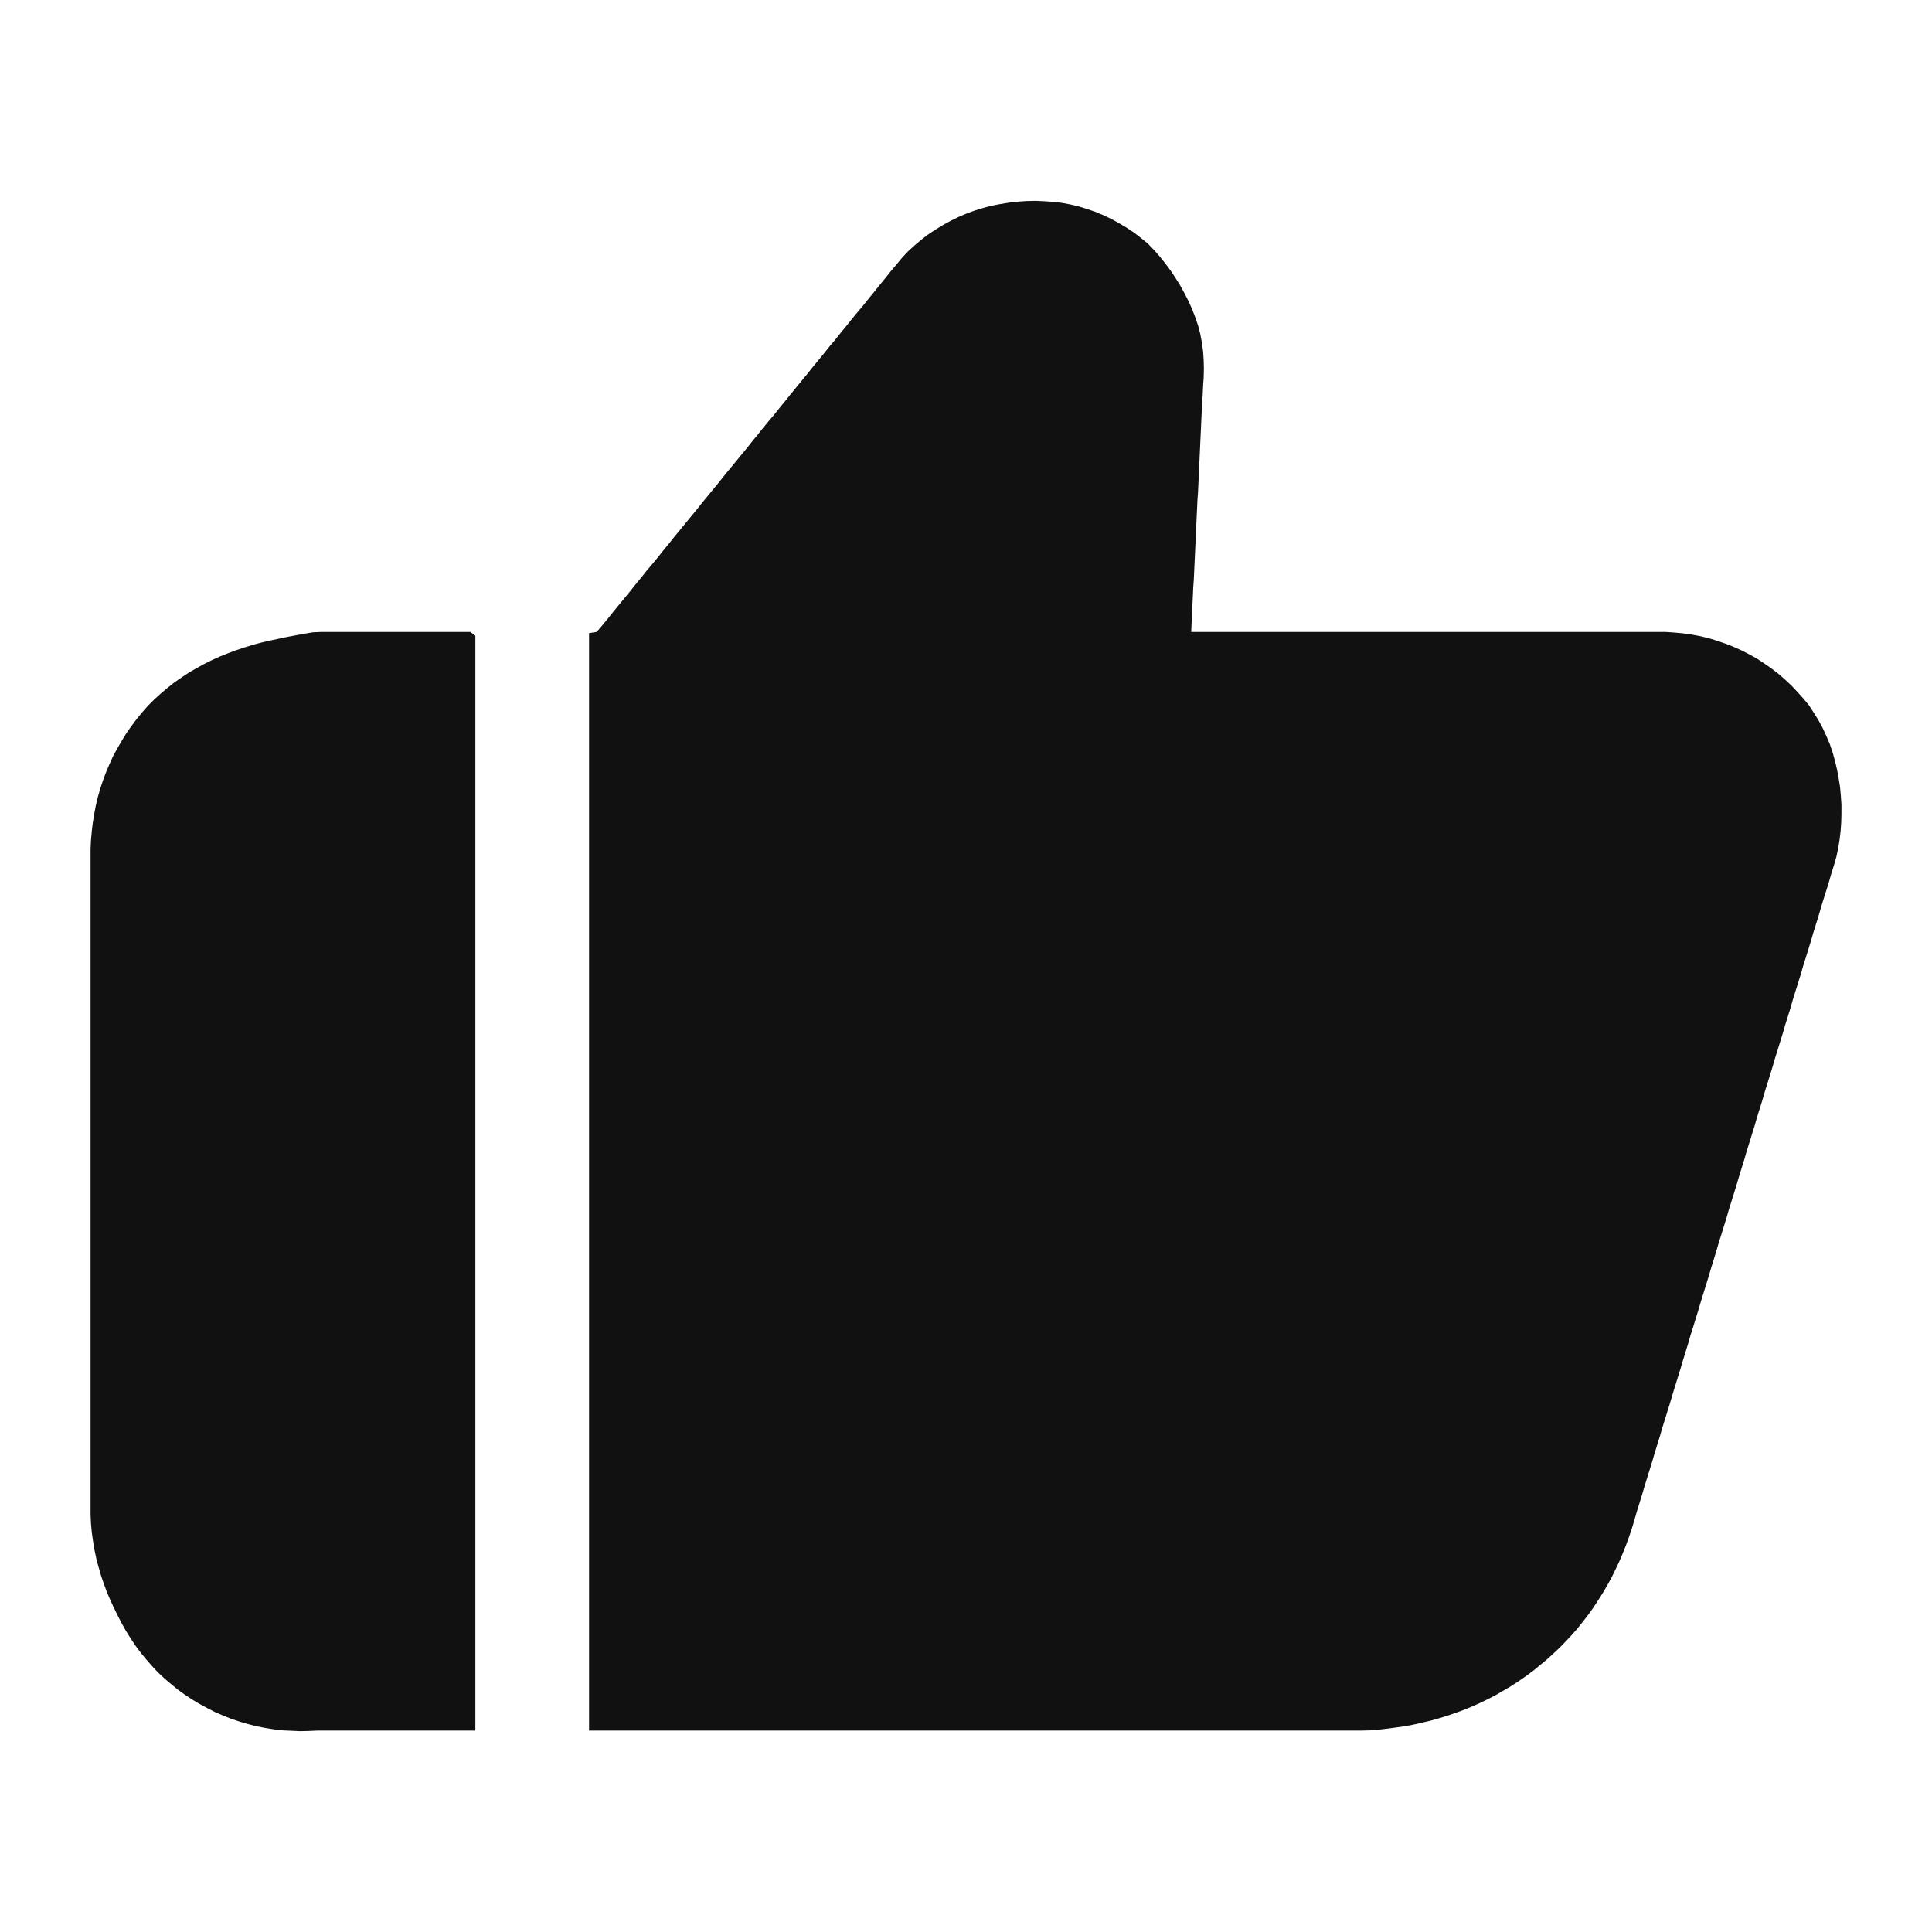
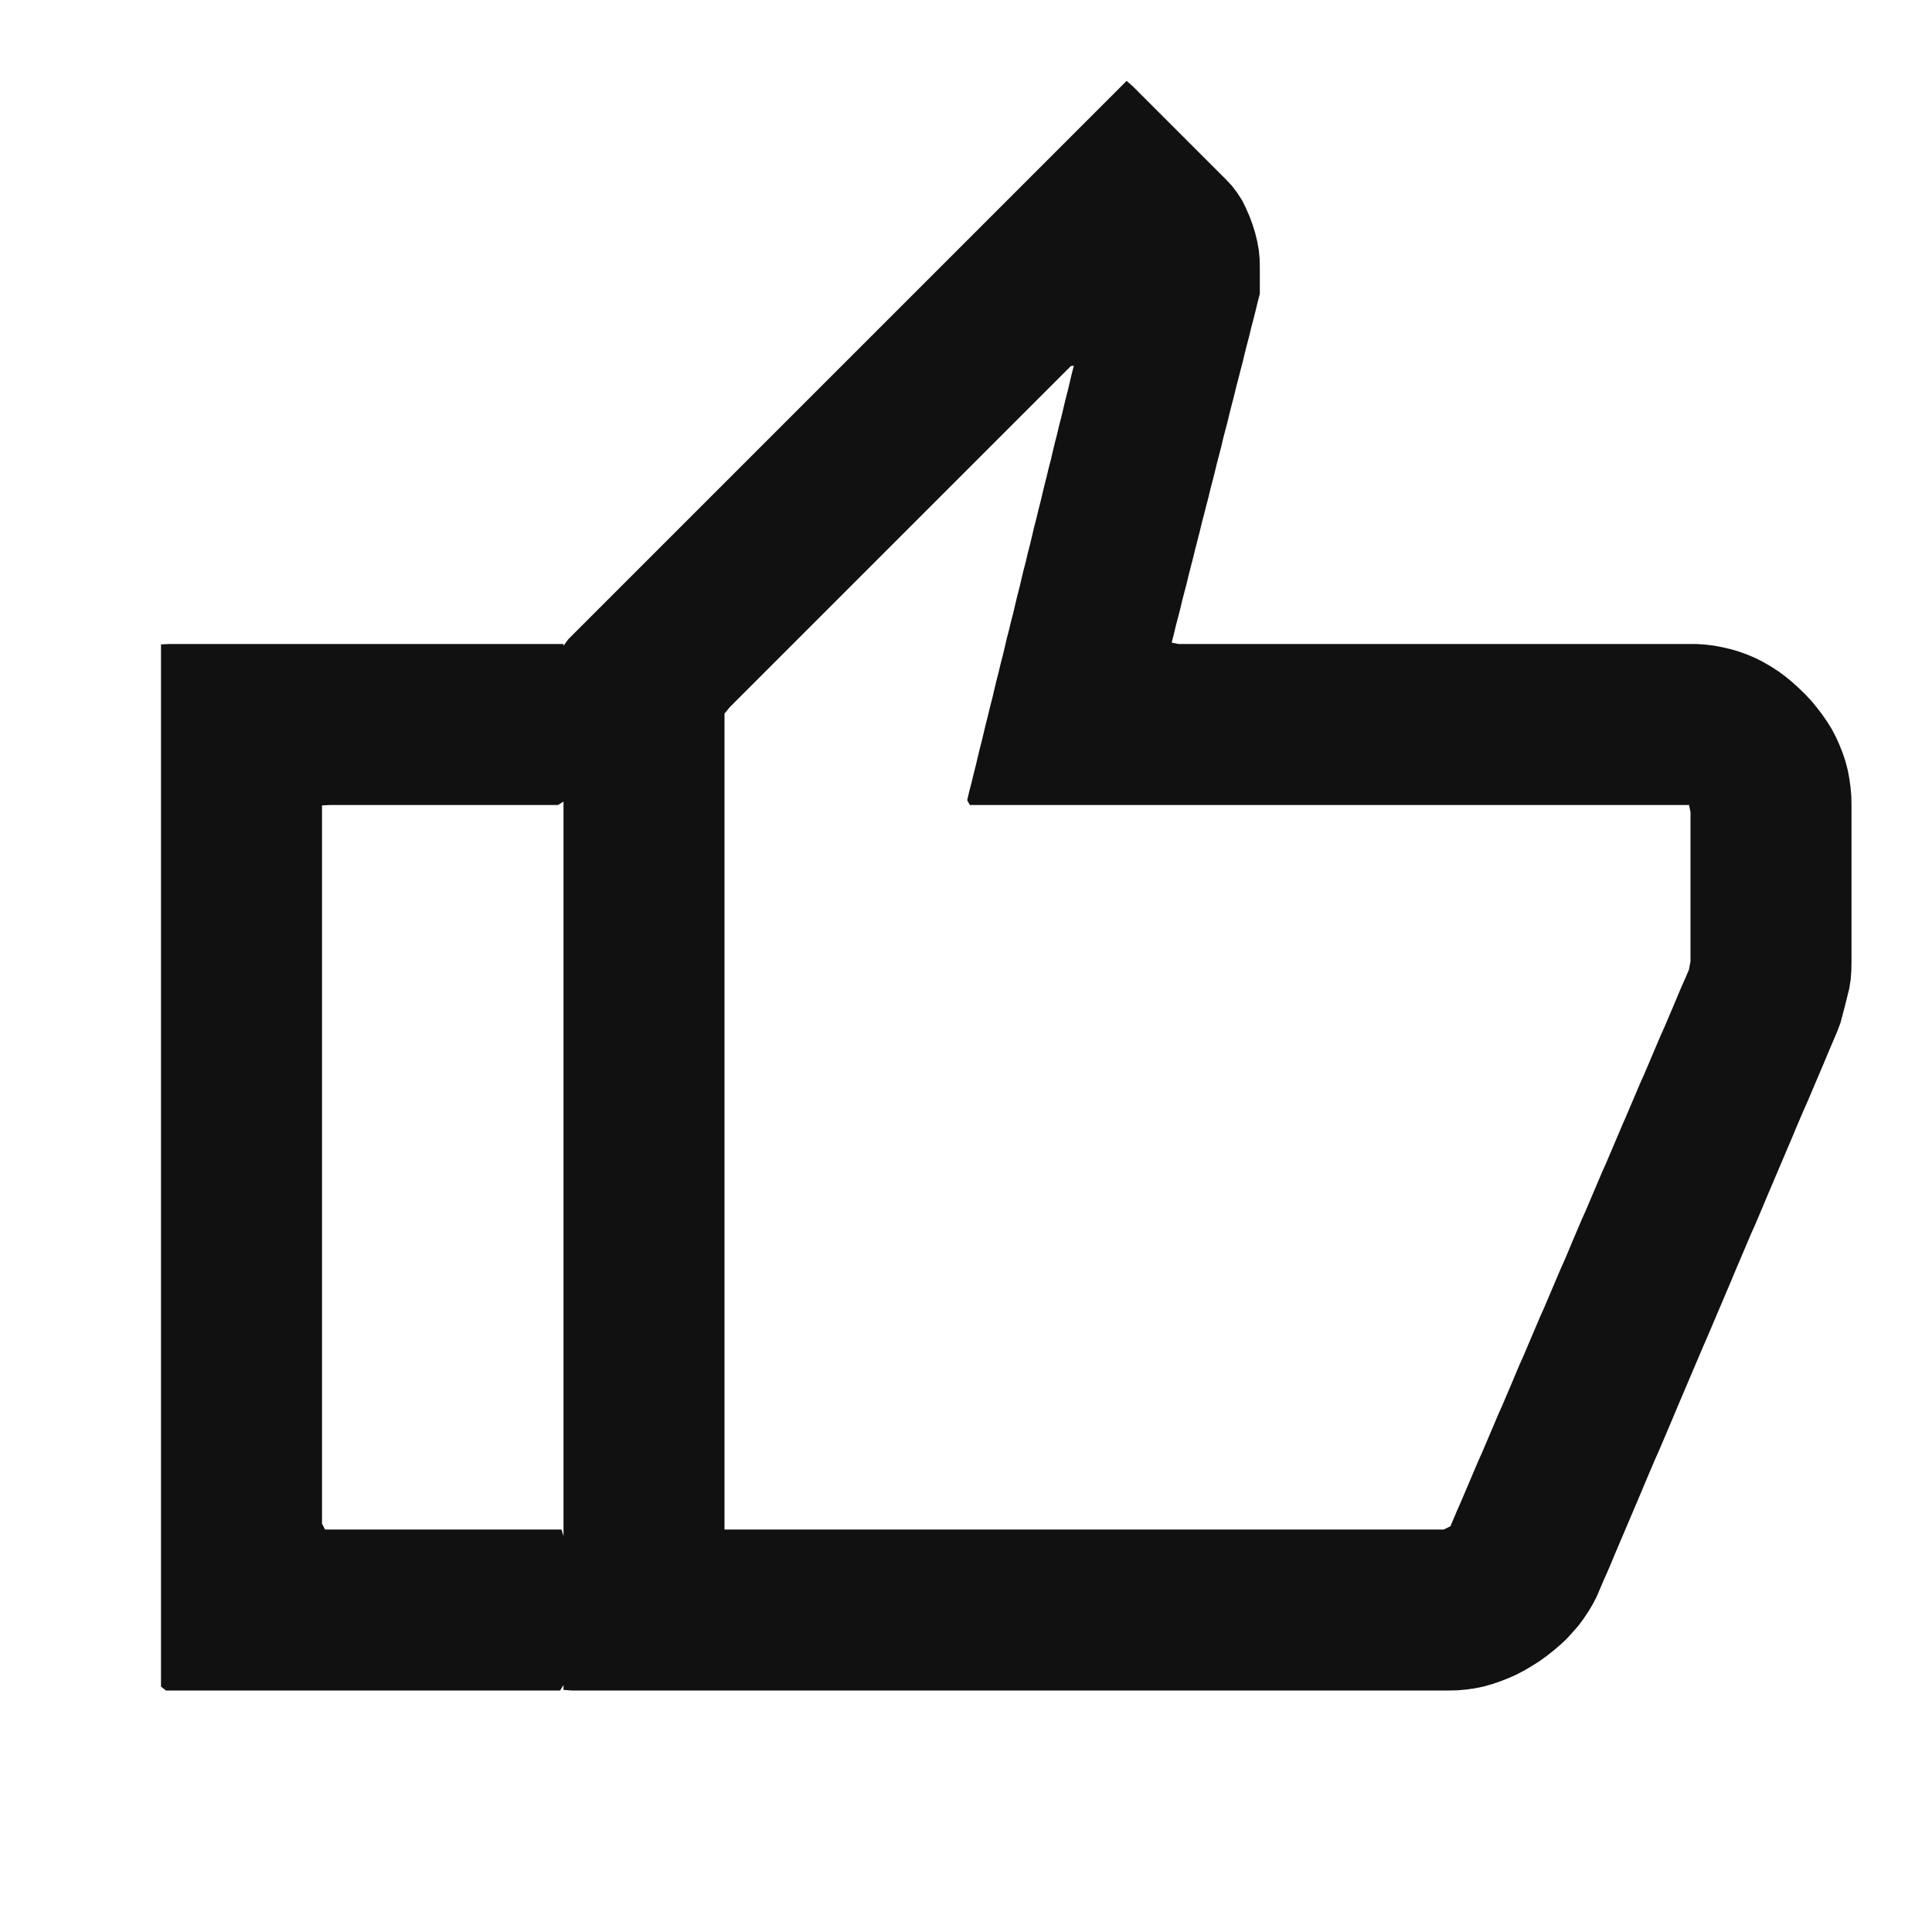
<svg xmlns="http://www.w3.org/2000/svg" width="22.0" height="22.0" viewBox="0 0 960.0 960.0">
-   <path d="M292.7 859.9L292.7 855.5L292.7 851.2L292.7 846.8L292.7 842.4L292.7 838.1L292.7 833.7L292.7 829.4L292.7 825.0L292.7 820.6L292.7 816.3L292.7 811.9L292.7 807.5L292.7 803.2L292.7 798.8L292.7 794.5L292.7 790.1L292.7 785.7L292.7 781.4L292.7 777.0L292.7 772.6L292.7 768.3L292.7 763.9L292.7 759.6L292.7 755.2L292.7 750.8L292.7 746.5L292.7 742.1L292.7 737.7L292.7 733.4L292.7 729.0L292.7 724.7L292.7 720.3L292.7 715.9L292.7 711.6L292.7 707.2L292.7 702.8L292.7 698.5L292.7 694.1L292.7 689.8L292.7 685.4L292.7 681.0L292.7 676.7L292.7 672.3L292.7 667.9L292.7 663.6L292.7 659.2L292.7 654.9L292.7 650.5L292.7 646.1L292.7 641.8L292.7 637.4L292.7 633.0L292.7 628.7L292.7 624.3L292.7 619.9L292.7 615.6L292.7 611.2L292.7 606.9L292.7 602.5L292.7 598.1L292.7 593.8L292.7 589.4L292.7 585.0L292.7 580.7L292.7 576.3L292.7 572.0L292.7 567.6L292.7 563.2L292.7 558.9L292.7 554.5L292.7 550.1L292.7 545.8L292.7 541.4L292.7 537.1L292.7 532.7L292.7 528.3L292.7 524.0L292.7 519.6L292.7 515.2L292.7 510.9L292.7 506.5L292.7 502.2L292.7 497.8L292.7 493.4L292.7 489.1L292.7 484.7L292.7 480.3L292.7 476.0L292.7 471.6L292.7 467.3L292.7 462.9L292.7 458.5L292.7 454.2L292.7 449.8L292.7 445.4L292.7 441.1L292.7 436.7L292.7 432.4L292.7 428.0L292.7 423.6L292.7 419.3L292.7 414.9L292.7 410.5L292.7 406.2L292.7 401.8L292.7 397.4L292.7 393.1L292.7 388.7L292.7 384.4L292.7 380.0L292.7 375.6L292.7 371.3L292.7 366.9L292.7 362.5L292.7 358.2L292.7 353.8L292.7 349.5L292.7 345.1L292.7 340.7L292.7 336.4L292.7 332.0L292.7 327.6L292.7 323.3L292.7 318.9L292.7 314.6L296.5 314.0L299.3 310.7L302.1 307.3L304.8 303.9L307.6 300.5L310.3 297.2L313.1 293.8L315.8 290.4L318.6 287.0L321.3 283.6L324.1 280.3L326.9 276.9L329.6 273.5L332.4 270.1L335.1 266.7L337.9 263.3L340.6 260.0L343.4 256.6L346.2 253.2L348.9 249.8L351.7 246.4L354.4 243.1L357.2 239.7L359.9 236.3L362.7 232.9L365.5 229.5L368.2 226.2L371.0 222.8L373.7 219.4L376.5 216.0L379.2 212.6L382.0 209.2L384.8 205.9L387.5 202.5L390.3 199.1L393.0 195.7L395.8 192.3L398.5 189.0L401.3 185.6L404.0 182.2L406.8 178.8L409.6 175.4L412.3 172.0L415.1 168.7L417.8 165.3L420.6 161.9L423.3 158.5L426.1 155.1L428.9 151.8L431.6 148.4L434.4 145.0L437.1 141.6L439.9 138.2L442.6 134.8L445.4 131.5L448.2 128.1L451.2 124.9L454.5 121.9L457.8 119.1L461.2 116.5L464.8 114.1L468.6 111.8L472.4 109.7L476.3 107.8L480.3 106.1L484.4 104.6L488.6 103.3L492.8 102.2L497.0 101.4L501.3 100.7L505.7 100.2L510.2 99.9L514.6 99.8L519.0 100.0L523.3 100.3L527.6 100.8L531.9 101.6L536.1 102.6L540.3 103.9L544.4 105.3L548.4 107.0L552.4 108.9L556.2 111.0L559.9 113.2L563.5 115.6L567.0 118.3L570.4 121.1L573.5 124.3L576.4 127.6L579.1 131.0L581.7 134.5L584.1 138.1L586.4 141.8L588.5 145.6L590.5 149.5L592.3 153.5L593.9 157.6L595.3 161.7L596.4 165.9L597.2 170.2L597.8 174.5L598.1 178.9L598.2 183.2L598.1 187.6L597.8 192.0L597.6 196.3L597.3 200.7L597.1 205.1L596.9 209.4L596.7 213.8L596.5 218.1L596.3 222.5L596.1 226.8L595.9 231.2L595.7 235.6L595.5 239.9L595.3 244.3L595.0 248.6L594.8 253.0L594.6 257.3L594.4 261.7L594.2 266.1L594.0 270.4L593.8 274.8L593.6 279.1L593.4 283.5L593.2 287.8L592.9 292.2L592.7 296.6L592.5 300.9L592.3 305.3L592.1 309.6L591.9 314.0L596.3 314.0L600.6 314.0L605.0 314.0L609.3 314.0L613.7 314.0L618.1 314.0L622.4 314.0L626.8 314.0L631.2 314.0L635.5 314.0L639.9 314.0L644.2 314.0L648.6 314.0L653.0 314.0L657.3 314.0L661.7 314.0L666.1 314.0L670.4 314.0L674.8 314.0L679.1 314.0L683.5 314.0L687.9 314.0L692.2 314.0L696.6 314.0L701.0 314.0L705.3 314.0L709.7 314.0L714.1 314.0L718.4 314.0L722.8 314.0L727.1 314.0L731.5 314.0L735.9 314.0L740.2 314.0L744.6 314.0L749.0 314.0L753.3 314.0L757.7 314.0L762.0 314.0L766.4 314.0L770.8 314.0L775.1 314.0L779.5 314.0L783.9 314.0L788.2 314.0L792.6 314.0L796.9 314.0L801.3 314.0L805.7 314.0L810.0 314.0L814.4 314.0L818.8 314.0L823.1 314.0L827.5 314.0L831.9 314.3L836.2 314.7L840.5 315.3L844.8 316.1L849.0 317.1L853.2 318.4L857.3 319.8L861.4 321.4L865.4 323.2L869.3 325.2L873.1 327.3L876.7 329.7L880.3 332.2L883.8 334.9L887.0 337.7L890.2 340.7L893.2 343.9L896.1 347.1L898.9 350.5L901.3 354.2L903.6 357.9L905.7 361.8L907.5 365.7L909.2 369.7L910.6 373.8L911.8 378.1L912.8 382.3L913.6 386.6L914.3 391.0L914.7 395.4L915.0 399.8L915.0 404.1L914.9 408.4L914.6 412.8L914.1 417.1L913.4 421.4L912.5 425.7L911.3 429.9L910.0 434.0L908.8 438.2L907.5 442.4L906.2 446.5L904.9 450.7L903.7 454.9L902.4 459.1L901.1 463.2L899.9 467.4L898.6 471.6L897.3 475.8L896.0 479.9L894.8 484.1L893.5 488.3L892.2 492.4L890.9 496.6L889.7 500.8L888.4 505.0L887.1 509.1L885.9 513.3L884.6 517.5L883.3 521.7L882.0 525.8L880.8 530.0L879.5 534.2L878.2 538.4L876.9 542.5L875.7 546.7L874.4 550.9L873.1 555.0L871.9 559.2L870.6 563.4L869.3 567.6L868.0 571.7L866.8 575.9L865.5 580.1L864.2 584.3L863.0 588.4L861.7 592.6L860.4 596.8L859.1 600.9L857.9 605.1L856.6 609.3L855.3 613.5L854.0 617.6L852.8 621.8L851.5 626.0L850.2 630.2L849.0 634.3L847.7 638.5L846.4 642.7L845.1 646.9L843.9 651.0L842.6 655.2L841.3 659.4L840.0 663.5L838.8 667.7L837.5 671.9L836.2 676.1L835.0 680.2L833.7 684.4L832.4 688.6L831.1 692.8L829.9 696.9L828.6 701.1L827.3 705.3L826.0 709.4L824.8 713.6L823.5 717.8L822.2 722.0L821.0 726.1L819.7 730.3L818.4 734.5L817.1 738.7L815.9 742.8L814.6 747.0L813.3 751.2L812.1 755.4L810.8 759.7L809.4 763.8L807.9 767.9L806.3 771.9L804.6 775.9L802.7 779.9L800.8 783.8L798.7 787.6L796.5 791.4L794.2 795.0L791.8 798.7L789.3 802.2L786.6 805.7L783.9 809.1L781.0 812.4L778.0 815.6L775.0 818.7L771.8 821.7L768.6 824.6L765.2 827.4L761.8 830.2L758.3 832.8L754.7 835.3L751.0 837.7L747.3 839.9L743.5 842.1L739.7 844.1L735.8 846.0L731.8 847.8L727.7 849.5L723.6 851.0L719.6 852.4L715.4 853.7L711.2 854.9L706.9 855.9L702.6 856.9L698.4 857.7L694.2 858.3L689.8 858.9L685.5 859.4L681.0 859.8L676.6 859.9L672.3 859.9L667.9 859.9L663.5 859.9L659.2 859.9L654.8 859.9L650.4 859.9L646.1 859.9L641.7 859.9L637.4 859.9L633.0 859.9L628.6 859.9L624.3 859.9L619.9 859.9L615.5 859.9L611.2 859.9L606.8 859.9L602.5 859.9L598.1 859.9L593.7 859.9L589.4 859.9L585.0 859.9L580.6 859.9L576.3 859.9L571.9 859.9L567.6 859.9L563.2 859.9L558.8 859.9L554.5 859.9L550.1 859.9L545.7 859.9L541.4 859.9L537.0 859.9L532.7 859.9L528.3 859.9L523.9 859.9L519.6 859.9L515.2 859.9L510.8 859.9L506.5 859.9L502.1 859.9L497.7 859.9L493.4 859.9L489.0 859.9L484.7 859.9L480.3 859.9L475.9 859.9L471.6 859.9L467.2 859.9L462.8 859.9L458.5 859.9L454.1 859.9L449.8 859.9L445.4 859.9L441.0 859.9L436.7 859.9L432.3 859.9L427.9 859.9L423.6 859.9L419.2 859.9L414.9 859.9L410.5 859.9L406.1 859.9L401.8 859.9L397.4 859.9L393.0 859.9L388.7 859.9L384.3 859.9L380.0 859.9L375.6 859.9L371.2 859.9L366.9 859.9L362.5 859.9L358.1 859.9L353.8 859.9L349.4 859.9L345.1 859.9L340.7 859.9L336.3 859.9L332.0 859.9L327.6 859.9L323.2 859.9L318.9 859.9L314.5 859.9L310.2 859.9L305.8 859.9L301.4 859.9L297.1 859.9L292.7 859.9ZM236.2 859.9L231.8 859.9L227.5 859.9L223.1 859.9L218.8 859.9L214.4 859.9L210.1 859.9L205.7 859.9L201.4 859.9L197.0 859.9L192.7 859.9L188.3 859.9L184.0 859.9L179.6 859.9L175.3 859.9L170.9 859.9L166.6 859.9L162.2 859.9L157.9 859.9L153.5 860.1L149.1 860.2L144.8 860.0L140.4 859.8L136.1 859.3L131.8 858.6L127.6 857.8L123.3 856.7L119.2 855.5L115.0 854.1L111.0 852.5L107.0 850.8L103.1 848.8L99.2 846.7L95.5 844.5L91.9 842.1L88.4 839.6L85.0 836.8L81.7 834.0L78.5 831.0L75.5 827.8L72.7 824.6L69.9 821.2L67.3 817.7L64.9 814.1L62.6 810.4L60.4 806.5L58.4 802.6L56.5 798.7L54.7 794.8L53.0 790.8L51.5 786.7L50.1 782.6L48.9 778.4L47.8 774.2L46.9 769.9L46.2 765.6L45.6 761.3L45.2 757.0L45.0 752.6L45.0 748.3L45.0 743.9L45.0 739.6L45.0 735.2L45.0 730.9L45.0 726.5L45.0 722.2L45.0 717.8L45.0 713.5L45.0 709.1L45.0 704.8L45.0 700.4L45.0 696.1L45.0 691.7L45.0 687.4L45.0 683.0L45.0 678.7L45.0 674.3L45.0 669.9L45.0 665.6L45.0 661.2L45.0 656.9L45.0 652.5L45.0 648.2L45.0 643.8L45.0 639.5L45.0 635.1L45.0 630.8L45.0 626.4L45.0 622.1L45.0 617.7L45.0 613.4L45.0 609.0L45.0 604.7L45.0 600.3L45.0 596.0L45.0 591.6L45.0 587.3L45.0 582.9L45.0 578.6L45.0 574.2L45.0 569.9L45.0 565.5L45.0 561.1L45.0 556.8L45.0 552.4L45.0 548.1L45.0 543.7L45.0 539.4L45.0 535.0L45.0 530.7L45.0 526.3L45.0 522.0L45.0 517.6L45.0 513.3L45.0 508.9L45.0 504.6L45.0 500.2L45.0 495.9L45.0 491.5L45.0 487.2L45.0 482.8L45.0 478.5L45.0 474.1L45.0 469.8L45.0 465.4L45.0 461.1L45.0 456.7L45.0 452.3L45.0 448.0L45.0 443.6L45.0 439.3L45.0 434.9L45.0 430.6L45.0 426.2L45.0 421.8L45.2 417.5L45.6 413.1L46.1 408.9L46.8 404.5L47.6 400.3L48.6 396.1L49.8 391.9L51.2 387.7L52.7 383.7L54.4 379.7L56.2 375.7L58.3 371.9L60.5 368.1L62.8 364.3L65.3 360.8L67.9 357.3L70.6 354.0L73.5 350.7L76.6 347.6L79.8 344.7L83.1 341.9L86.5 339.2L90.1 336.7L93.7 334.3L97.5 332.1L101.3 330.0L105.3 328.0L109.3 326.2L113.3 324.6L117.3 323.1L121.5 321.7L125.7 320.4L129.8 319.3L134.1 318.3L138.4 317.4L142.6 316.5L146.9 315.7L151.2 314.9L155.4 314.2L159.8 314.0L164.1 314.0L168.5 314.0L172.8 314.0L177.2 314.0L181.5 314.0L185.9 314.0L190.2 314.0L194.6 314.0L198.9 314.0L203.3 314.0L207.6 314.0L212.0 314.0L216.3 314.0L220.7 314.0L225.0 314.0L229.4 314.0L233.7 314.0L236.2 315.9L236.2 320.3L236.2 324.6L236.2 329.0L236.2 333.3L236.2 337.7L236.2 342.0L236.2 346.4L236.2 350.7L236.2 355.1L236.2 359.4L236.2 363.8L236.2 368.1L236.2 372.5L236.2 376.8L236.2 381.2L236.2 385.5L236.2 389.9L236.2 394.2L236.2 398.6L236.2 402.9L236.2 407.3L236.2 411.6L236.2 416.0L236.2 420.3L236.2 424.7L236.2 429.1L236.2 433.4L236.2 437.8L236.2 442.1L236.2 446.5L236.2 450.8L236.2 455.2L236.2 459.5L236.2 463.9L236.2 468.2L236.2 472.6L236.2 476.9L236.2 481.3L236.2 485.6L236.2 490.0L236.2 494.3L236.2 498.7L236.2 503.0L236.2 507.4L236.2 511.7L236.2 516.1L236.2 520.4L236.2 524.8L236.2 529.1L236.2 533.5L236.2 537.9L236.2 542.2L236.2 546.6L236.2 550.9L236.2 555.3L236.2 559.6L236.2 564.0L236.2 568.3L236.2 572.7L236.2 577.0L236.2 581.4L236.2 585.7L236.2 590.1L236.2 594.4L236.2 598.8L236.2 603.1L236.2 607.5L236.2 611.8L236.2 616.2L236.2 620.5L236.2 624.9L236.2 629.2L236.2 633.6L236.2 637.9L236.2 642.3L236.2 646.7L236.2 651.0L236.2 655.4L236.2 659.7L236.2 664.1L236.2 668.4L236.2 672.8L236.2 677.1L236.2 681.5L236.2 685.8L236.2 690.2L236.2 694.5L236.2 698.9L236.2 703.2L236.2 707.6L236.2 711.9L236.2 716.3L236.2 720.6L236.2 725.0L236.2 729.3L236.2 733.7L236.2 738.0L236.2 742.4L236.2 746.7L236.2 751.1L236.2 755.5L236.2 759.8L236.2 764.2L236.2 768.5L236.2 772.9L236.2 777.2L236.2 781.6L236.2 785.9L236.2 790.3L236.2 794.6L236.2 799.0L236.2 803.3L236.2 807.7L236.2 812.0L236.2 816.4L236.2 820.7L236.2 825.1L236.2 829.4L236.2 833.8L236.2 838.1L236.2 842.5L236.2 846.8L236.2 851.2L236.2 855.5L236.2 859.9Z" fill="#111111" />
+   <path d="M720.0 840.0L715.6 840.0L711.3 840.0L706.9 840.0L702.6 840.0L698.2 840.0L693.8 840.0L689.5 840.0L685.1 840.0L680.8 840.0L676.4 840.0L672.0 840.0L667.7 840.0L663.3 840.0L659.0 840.0L654.6 840.0L650.3 840.0L645.9 840.0L641.5 840.0L637.2 840.0L632.8 840.0L628.5 840.0L624.1 840.0L619.7 840.0L615.4 840.0L611.0 840.0L606.7 840.0L602.3 840.0L597.9 840.0L593.6 840.0L589.2 840.0L584.9 840.0L580.5 840.0L576.1 840.0L571.8 840.0L567.4 840.0L563.1 840.0L558.7 840.0L554.3 840.0L550.0 840.0L545.6 840.0L541.3 840.0L536.9 840.0L532.5 840.0L528.2 840.0L523.8 840.0L519.5 840.0L515.1 840.0L510.8 840.0L506.4 840.0L502.0 840.0L497.7 840.0L493.3 840.0L489.0 840.0L484.6 840.0L480.2 840.0L475.9 840.0L471.5 840.0L467.2 840.0L462.8 840.0L458.4 840.0L454.1 840.0L449.7 840.0L445.4 840.0L441.0 840.0L436.6 840.0L432.3 840.0L427.9 840.0L423.6 840.0L419.2 840.0L414.8 840.0L410.5 840.0L406.1 840.0L401.8 840.0L397.4 840.0L393.0 840.0L388.7 840.0L384.3 840.0L380.0 840.0L375.6 840.0L371.3 840.0L366.9 840.0L362.5 840.0L358.2 840.0L353.8 840.0L349.5 840.0L345.1 840.0L340.7 840.0L336.4 840.0L332.0 840.0L327.7 840.0L323.3 840.0L318.9 840.0L314.6 840.0L310.2 840.0L305.9 840.0L301.5 840.0L297.1 840.0L292.8 840.0L288.4 840.0L284.1 840.0L280.0 839.7L280.0 835.3L280.0 831.0L280.0 826.6L280.0 822.3L280.0 817.9L280.0 813.5L280.0 809.2L280.0 804.8L280.0 800.5L280.0 796.1L280.0 791.8L280.0 787.4L280.0 783.0L280.0 778.7L280.0 774.3L280.0 770.0L280.0 765.6L280.0 761.2L280.0 756.9L280.0 752.5L280.0 748.2L280.0 743.8L280.0 739.4L280.0 735.1L280.0 730.7L280.0 726.4L280.0 722.0L280.0 717.6L280.0 713.3L280.0 708.9L280.0 704.6L280.0 700.2L280.0 695.8L280.0 691.5L280.0 687.1L280.0 682.8L280.0 678.4L280.0 674.0L280.0 669.7L280.0 665.3L280.0 661.0L280.0 656.6L280.0 652.3L280.0 647.9L280.0 643.5L280.0 639.2L280.0 634.8L280.0 630.5L280.0 626.1L280.0 621.7L280.0 617.4L280.0 613.0L280.0 608.7L280.0 604.3L280.0 599.9L280.0 595.6L280.0 591.2L280.0 586.9L280.0 582.5L280.0 578.1L280.0 573.8L280.0 569.4L280.0 565.1L280.0 560.7L280.0 556.3L280.0 552.0L280.0 547.6L280.0 543.3L280.0 538.9L280.0 534.5L280.0 530.2L280.0 525.8L280.0 521.5L280.0 517.1L280.0 512.8L280.0 508.4L280.0 504.0L280.0 499.7L280.0 495.3L280.0 491.0L280.0 486.6L280.0 482.2L280.0 477.9L280.0 473.5L280.0 469.2L280.0 464.8L280.0 460.4L280.0 456.1L280.0 451.7L280.0 447.4L280.0 443.0L280.0 438.6L280.0 434.3L280.0 429.9L280.0 425.6L280.0 421.2L280.0 416.8L280.0 412.5L280.0 408.1L280.0 403.8L280.0 399.4L280.0 395.0L280.0 390.7L280.0 386.3L280.0 382.0L280.0 377.6L280.0 373.3L280.0 368.9L280.0 364.5L280.0 360.2L280.0 355.8L280.0 351.5L280.0 347.1L280.0 342.7L280.0 338.4L280.0 334.0L280.0 329.7L280.0 325.3L280.0 320.9L282.4 317.6L285.5 314.5L288.6 311.4L291.7 308.3L294.7 305.3L297.8 302.2L300.9 299.1L304.0 296.0L307.1 292.9L310.2 289.8L313.2 286.8L316.3 283.7L319.4 280.6L322.5 277.5L325.6 274.4L328.7 271.3L331.7 268.3L334.8 265.2L337.9 262.1L341.0 259.0L344.1 255.9L347.2 252.8L350.2 249.8L353.3 246.7L356.4 243.6L359.5 240.5L362.6 237.4L365.6 234.4L368.7 231.3L371.8 228.2L374.9 225.1L378.0 222.0L381.1 218.9L384.1 215.9L387.2 212.8L390.3 209.7L393.4 206.6L396.5 203.5L399.6 200.4L402.6 197.4L405.7 194.3L408.8 191.2L411.9 188.1L415.0 185.0L418.1 181.9L421.1 178.9L424.2 175.8L427.3 172.7L430.4 169.6L433.5 166.5L436.5 163.5L439.6 160.4L442.7 157.3L445.8 154.2L448.9 151.1L452.0 148.0L455.0 145.0L458.1 141.9L461.2 138.8L464.3 135.7L467.4 132.6L470.5 129.5L473.5 126.5L476.6 123.4L479.7 120.3L482.8 117.2L485.9 114.1L488.9 111.1L492.0 108.0L495.1 104.9L498.2 101.8L501.3 98.7L504.4 95.6L507.4 92.6L510.5 89.5L513.6 86.4L516.7 83.3L519.8 80.2L522.9 77.1L525.9 74.1L529.0 71.0L532.1 67.9L535.2 64.8L538.3 61.7L541.4 58.6L544.4 55.6L547.5 52.5L550.6 49.4L553.7 46.3L556.8 43.2L559.8 40.2L562.9 42.9L566.0 46.0L569.1 49.1L572.2 52.2L575.3 55.3L578.3 58.3L581.4 61.4L584.5 64.5L587.6 67.6L590.7 70.7L593.8 73.8L596.8 76.8L599.9 79.9L603.0 83.0L606.1 86.1L609.2 89.2L612.1 92.3L614.7 95.7L617.1 99.4L619.0 103.2L620.8 107.3L622.4 111.6L623.7 115.8L624.7 119.9L625.5 124.3L625.9 128.6L626.0 132.9L626.0 137.3L626.0 141.6L626.0 146.0L624.9 150.2L623.9 154.4L622.8 158.7L621.7 162.9L620.7 167.1L619.6 171.3L618.5 175.6L617.5 179.8L616.4 184.0L615.3 188.3L614.2 192.5L613.2 196.7L612.1 200.9L611.0 205.2L610.0 209.4L608.9 213.6L607.8 217.8L606.8 222.1L605.7 226.3L604.6 230.5L603.6 234.7L602.5 239.0L601.4 243.2L600.4 247.4L599.3 251.6L598.2 255.9L597.1 260.1L596.1 264.3L595.0 268.6L593.9 272.8L592.9 277.0L591.8 281.2L590.7 285.5L589.7 289.7L588.6 293.9L587.5 298.1L586.5 302.4L585.4 306.6L584.3 310.8L583.3 315.0L582.2 319.3L585.6 320.0L590.0 320.0L594.3 320.0L598.7 320.0L603.0 320.0L607.4 320.0L611.8 320.0L616.1 320.0L620.5 320.0L624.8 320.0L629.2 320.0L633.6 320.0L637.9 320.0L642.3 320.0L646.6 320.0L651.0 320.0L655.4 320.0L659.7 320.0L664.1 320.0L668.4 320.0L672.8 320.0L677.2 320.0L681.5 320.0L685.9 320.0L690.2 320.0L694.6 320.0L698.9 320.0L703.3 320.0L707.7 320.0L712.0 320.0L716.4 320.0L720.7 320.0L725.1 320.0L729.5 320.0L733.8 320.0L738.2 320.0L742.5 320.0L746.9 320.0L751.3 320.0L755.6 320.0L760.0 320.0L764.3 320.0L768.7 320.0L773.1 320.0L777.4 320.0L781.8 320.0L786.1 320.0L790.5 320.0L794.9 320.0L799.2 320.0L803.6 320.0L807.9 320.0L812.3 320.0L816.7 320.0L821.0 320.0L825.4 320.0L829.7 320.0L834.1 320.0L838.4 320.0L842.9 320.0L847.3 320.3L851.6 320.8L855.8 321.6L860.1 322.6L864.2 323.8L868.3 325.3L872.3 327.0L876.2 329.0L880.0 331.2L883.7 333.6L887.1 336.1L890.5 338.9L893.7 341.8L897.0 345.0L900.0 348.2L902.8 351.6L905.4 355.0L907.9 358.6L910.2 362.3L912.2 366.1L914.0 370.1L915.6 374.1L917.0 378.3L918.1 382.5L918.9 386.7L919.5 391.0L919.9 395.4L920.0 399.8L920.0 404.2L920.0 408.5L920.0 412.9L920.0 417.3L920.0 421.6L920.0 426.0L920.0 430.3L920.0 434.7L920.0 439.1L920.0 443.4L920.0 447.8L920.0 452.1L920.0 456.5L920.0 460.9L920.0 465.2L920.0 469.6L920.0 473.9L920.0 478.3L919.9 482.5L919.6 486.7L918.9 491.1L917.8 495.6L916.7 500.0L915.6 504.2L914.5 508.3L913.0 512.3L911.3 516.3L909.6 520.3L907.9 524.3L906.2 528.4L904.5 532.4L902.8 536.4L901.1 540.4L899.4 544.4L897.7 548.4L895.9 552.4L894.2 556.4L892.5 560.4L890.8 564.5L889.1 568.5L887.4 572.5L885.7 576.5L884.0 580.5L882.3 584.5L880.6 588.5L878.9 592.5L877.2 596.5L875.5 600.6L873.8 604.6L872.1 608.6L870.3 612.6L868.6 616.6L866.9 620.6L865.2 624.6L863.5 628.6L861.8 632.6L860.1 636.7L858.4 640.7L856.7 644.7L855.0 648.7L853.3 652.7L851.6 656.7L849.9 660.7L848.2 664.7L846.4 668.8L844.7 672.8L843.0 676.8L841.3 680.8L839.6 684.8L837.9 688.8L836.2 692.8L834.5 696.8L832.8 700.8L831.1 704.9L829.4 708.9L827.7 712.9L826.0 716.9L824.3 720.9L822.5 724.9L820.8 728.9L819.1 732.9L817.4 736.9L815.7 741.0L814.0 745.0L812.3 749.0L810.6 753.0L808.9 757.0L807.2 761.0L805.5 765.0L803.8 769.0L802.1 773.0L800.4 777.1L798.7 781.1L796.9 785.1L795.2 789.1L793.5 793.1L791.5 797.0L789.3 800.7L786.9 804.3L784.3 807.8L781.4 811.1L778.5 814.3L775.3 817.3L772.0 820.1L768.6 822.8L765.0 825.4L761.2 827.8L757.5 830.0L753.7 832.0L749.7 833.8L745.6 835.4L741.5 836.8L737.3 838.0L733.0 838.9L728.7 839.5L724.4 839.9L720.0 840.0ZM360.0 760.0L364.4 760.0L368.7 760.0L373.1 760.0L377.4 760.0L381.8 760.0L386.2 760.0L390.5 760.0L394.9 760.0L399.2 760.0L403.6 760.0L407.9 760.0L412.3 760.0L416.7 760.0L421.0 760.0L425.4 760.0L429.7 760.0L434.1 760.0L438.5 760.0L442.8 760.0L447.2 760.0L451.5 760.0L455.9 760.0L460.3 760.0L464.6 760.0L469.0 760.0L473.3 760.0L477.7 760.0L482.0 760.0L486.4 760.0L490.8 760.0L495.1 760.0L499.5 760.0L503.8 760.0L508.2 760.0L512.6 760.0L516.9 760.0L521.3 760.0L525.6 760.0L530.0 760.0L534.4 760.0L538.7 760.0L543.1 760.0L547.4 760.0L551.8 760.0L556.1 760.0L560.5 760.0L564.9 760.0L569.2 760.0L573.6 760.0L577.9 760.0L582.3 760.0L586.7 760.0L591.0 760.0L595.4 760.0L599.7 760.0L604.1 760.0L608.4 760.0L612.8 760.0L617.2 760.0L621.5 760.0L625.9 760.0L630.2 760.0L634.6 760.0L639.0 760.0L643.3 760.0L647.7 760.0L652.0 760.0L656.4 760.0L660.8 760.0L665.1 760.0L669.5 760.0L673.8 760.0L678.2 760.0L682.5 760.0L686.9 760.0L691.3 760.0L695.6 760.0L700.0 760.0L704.3 760.0L708.7 760.0L713.1 760.0L717.4 760.0L720.7 758.4L722.4 754.4L724.1 750.4L725.9 746.3L727.6 742.3L729.3 738.3L731.0 734.3L732.7 730.3L734.4 726.3L736.2 722.3L737.9 718.3L739.6 714.3L741.3 710.3L743.0 706.3L744.7 702.3L746.5 698.3L748.2 694.3L749.9 690.3L751.6 686.3L753.3 682.2L755.0 678.2L756.8 674.2L758.5 670.2L760.2 666.2L761.9 662.2L763.6 658.2L765.3 654.2L767.1 650.2L768.8 646.2L770.5 642.2L772.2 638.2L773.9 634.2L775.6 630.2L777.4 626.2L779.1 622.2L780.8 618.1L782.5 614.1L784.2 610.1L785.9 606.1L787.7 602.1L789.4 598.1L791.1 594.1L792.8 590.1L794.5 586.1L796.2 582.1L798.0 578.1L799.7 574.1L801.4 570.1L803.1 566.1L804.8 562.1L806.5 558.1L808.3 554.0L810.0 550.0L811.7 546.0L813.4 542.0L815.1 538.0L816.9 534.0L818.6 530.0L820.3 526.0L822.0 522.0L823.7 518.0L825.4 514.0L827.2 510.0L828.9 506.0L830.6 502.0L832.3 498.0L834.0 493.9L835.7 489.9L837.5 485.9L839.2 481.9L840.0 477.7L840.0 473.4L840.0 469.0L840.0 464.7L840.0 460.3L840.0 455.9L840.0 451.6L840.0 447.2L840.0 442.9L840.0 438.5L840.0 434.2L840.0 429.8L840.0 425.4L840.0 421.1L840.0 416.7L840.0 412.4L840.0 408.0L840.0 403.6L839.3 400.0L834.9 400.0L830.6 400.0L826.2 400.0L821.8 400.0L817.5 400.0L813.1 400.0L808.8 400.0L804.4 400.0L800.1 400.0L795.7 400.0L791.3 400.0L787.0 400.0L782.6 400.0L778.3 400.0L773.9 400.0L769.5 400.0L765.2 400.0L760.8 400.0L756.5 400.0L752.1 400.0L747.7 400.0L743.4 400.0L739.0 400.0L734.7 400.0L730.3 400.0L726.0 400.0L721.6 400.0L717.2 400.0L712.9 400.0L708.5 400.0L704.2 400.0L699.8 400.0L695.4 400.0L691.1 400.0L686.7 400.0L682.4 400.0L678.0 400.0L673.7 400.0L669.3 400.0L664.9 400.0L660.6 400.0L656.2 400.0L651.9 400.0L647.5 400.0L643.1 400.0L638.8 400.0L634.4 400.0L630.1 400.0L625.7 400.0L621.3 400.0L617.0 400.0L612.6 400.0L608.3 400.0L603.9 400.0L599.6 400.0L595.2 400.0L590.8 400.0L586.5 400.0L582.1 400.0L577.8 400.0L573.4 400.0L569.0 400.0L564.7 400.0L560.3 400.0L556.0 400.0L551.6 400.0L547.2 400.0L542.9 400.0L538.5 400.0L534.2 400.0L529.8 400.0L525.5 400.0L521.1 400.0L516.7 400.0L512.4 400.0L508.0 400.0L503.7 400.0L499.3 400.0L494.9 400.0L490.6 400.0L486.2 400.0L481.9 400.0L480.6 397.6L481.6 393.3L482.7 389.1L483.7 384.9L484.8 380.6L485.8 376.4L486.8 372.2L487.9 367.9L488.9 363.7L489.9 359.5L491.0 355.2L492.0 351.0L493.1 346.8L494.1 342.5L495.1 338.3L496.2 334.1L497.2 329.8L498.3 325.6L499.3 321.4L500.3 317.1L501.4 312.9L502.4 308.7L503.5 304.5L504.5 300.2L505.5 296.0L506.6 291.8L507.6 287.5L508.6 283.3L509.7 279.1L510.7 274.8L511.8 270.6L512.8 266.4L513.8 262.1L514.9 257.9L515.9 253.7L517.0 249.4L518.0 245.2L519.0 241.0L520.1 236.7L521.1 232.5L522.2 228.3L523.2 224.0L524.2 219.8L525.3 215.6L526.3 211.3L527.4 207.1L528.4 202.9L529.4 198.6L530.5 194.4L531.5 190.2L532.5 185.9L533.6 181.7L532.1 181.9L529.1 184.9L526.0 188.0L522.9 191.1L519.8 194.2L516.7 197.3L513.7 200.3L510.6 203.4L507.5 206.5L504.4 209.6L501.3 212.7L498.2 215.8L495.2 218.8L492.1 221.9L489.0 225.0L485.9 228.1L482.8 231.2L479.8 234.2L476.7 237.3L473.6 240.4L470.5 243.5L467.4 246.6L464.3 249.7L461.3 252.7L458.2 255.8L455.1 258.9L452.0 262.0L448.9 265.1L445.8 268.2L442.8 271.2L439.7 274.3L436.6 277.4L433.5 280.5L430.4 283.6L427.4 286.6L424.3 289.7L421.2 292.8L418.1 295.9L415.0 299.0L411.9 302.1L408.9 305.1L405.8 308.2L402.7 311.3L399.6 314.4L396.5 317.5L393.5 320.5L390.4 323.6L387.3 326.7L384.2 329.8L381.1 332.9L378.0 336.0L375.0 339.0L371.9 342.1L368.8 345.2L365.7 348.3L362.6 351.4L360.0 354.6L360.0 359.0L360.0 363.4L360.0 367.7L360.0 372.1L360.0 376.4L360.0 380.8L360.0 385.1L360.0 389.5L360.0 393.9L360.0 398.2L360.0 402.6L360.0 406.9L360.0 411.3L360.0 415.7L360.0 420.0L360.0 424.4L360.0 428.7L360.0 433.1L360.0 437.5L360.0 441.8L360.0 446.2L360.0 450.5L360.0 454.9L360.0 459.2L360.0 463.6L360.0 468.0L360.0 472.3L360.0 476.7L360.0 481.0L360.0 485.4L360.0 489.8L360.0 494.1L360.0 498.5L360.0 502.8L360.0 507.2L360.0 511.6L360.0 515.9L360.0 520.3L360.0 524.6L360.0 529.0L360.0 533.3L360.0 537.7L360.0 542.1L360.0 546.4L360.0 550.8L360.0 555.1L360.0 559.5L360.0 563.9L360.0 568.2L360.0 572.6L360.0 576.9L360.0 581.3L360.0 585.6L360.0 590.0L360.0 594.4L360.0 598.7L360.0 603.1L360.0 607.4L360.0 611.8L360.0 616.2L360.0 620.5L360.0 624.9L360.0 629.2L360.0 633.6L360.0 638.0L360.0 642.3L360.0 646.7L360.0 651.0L360.0 655.4L360.0 659.7L360.0 664.1L360.0 668.5L360.0 672.8L360.0 677.2L360.0 681.5L360.0 685.9L360.0 690.3L360.0 694.6L360.0 699.0L360.0 703.3L360.0 707.7L360.0 712.1L360.0 716.4L360.0 720.8L360.0 725.1L360.0 729.5L360.0 733.8L360.0 738.2L360.0 742.6L360.0 746.9L360.0 751.3L360.0 755.6L360.0 760.0ZM360.0 354.0L360.0 358.3L360.0 362.7L360.0 367.0L360.0 371.4L360.0 375.7L360.0 380.1L360.0 384.4L360.0 388.7L360.0 393.1L360.0 397.4L360.0 401.8L360.0 406.1L360.0 410.4L360.0 414.8L360.0 419.1L360.0 423.5L360.0 427.8L360.0 432.2L360.0 436.5L360.0 440.8L360.0 445.2L360.0 449.5L360.0 453.9L360.0 458.2L360.0 462.6L360.0 466.9L360.0 471.2L360.0 475.6L360.0 479.9L360.0 484.3L360.0 488.6L360.0 493.0L360.0 497.3L360.0 501.6L360.0 506.0L360.0 510.3L360.0 514.7L360.0 519.0L360.0 523.3L360.0 527.7L360.0 532.0L360.0 536.4L360.0 540.7L360.0 545.1L360.0 549.4L360.0 553.7L360.0 558.1L360.0 562.4L360.0 566.8L360.0 571.1L360.0 575.5L360.0 579.8L360.0 584.1L360.0 588.5L360.0 592.8L360.0 597.2L360.0 601.5L360.0 605.9L360.0 610.2L360.0 614.5L360.0 618.9L360.0 623.2L360.0 627.6L360.0 631.9L360.0 636.2L360.0 640.6L360.0 644.9L360.0 649.3L360.0 653.6L360.0 658.0L360.0 662.3L360.0 666.6L360.0 671.0L360.0 675.3L360.0 679.7L360.0 684.0L360.0 688.4L360.0 692.7L360.0 697.0L360.0 701.4L360.0 705.7L360.0 710.1L360.0 714.4L360.0 718.7L360.0 723.1L360.0 727.4L360.0 731.8L360.0 736.1L360.0 740.5L360.0 744.8L360.0 749.1L360.0 753.5L360.0 757.8L360.0 757.8L360.0 753.5L360.0 749.1L360.0 744.8L360.0 740.5L360.0 736.1L360.0 731.8L360.0 727.4L360.0 723.1L360.0 718.7L360.0 714.4L360.0 710.1L360.0 705.7L360.0 701.4L360.0 697.0L360.0 692.7L360.0 688.4L360.0 684.0L360.0 679.7L360.0 675.3L360.0 671.0L360.0 666.6L360.0 662.3L360.0 658.0L360.0 653.6L360.0 649.3L360.0 644.9L360.0 640.6L360.0 636.2L360.0 631.9L360.0 627.6L360.0 623.2L360.0 618.9L360.0 614.5L360.0 610.2L360.0 605.9L360.0 601.5L360.0 597.2L360.0 592.8L360.0 588.5L360.0 584.1L360.0 579.8L360.0 575.5L360.0 571.1L360.0 566.8L360.0 562.4L360.0 558.1L360.0 553.7L360.0 549.4L360.0 545.1L360.0 540.7L360.0 536.4L360.0 532.0L360.0 527.7L360.0 523.3L360.0 519.0L360.0 514.7L360.0 510.3L360.0 506.0L360.0 501.6L360.0 497.3L360.0 493.0L360.0 488.6L360.0 484.3L360.0 479.9L360.0 475.6L360.0 471.2L360.0 466.9L360.0 462.6L360.0 458.2L360.0 453.9L360.0 449.5L360.0 445.2L360.0 440.8L360.0 436.5L360.0 432.2L360.0 427.8L360.0 423.5L360.0 419.1L360.0 414.8L360.0 410.4L360.0 406.1L360.0 401.8L360.0 397.4L360.0 393.1L360.0 388.7L360.0 384.4L360.0 380.1L360.0 375.7L360.0 371.4L360.0 367.0L360.0 362.7L360.0 358.3L360.0 354.0ZM280.0 320.0L280.0 324.4L280.0 328.7L280.0 333.1L280.0 337.4L280.0 341.8L280.0 346.1L280.0 350.5L280.0 354.8L280.0 359.2L280.0 363.5L280.0 367.9L280.0 372.2L280.0 376.6L280.0 380.9L280.0 385.3L280.0 389.6L280.0 394.0L280.0 398.3L277.3 400.0L273.0 400.0L268.6 400.0L264.2 400.0L259.9 400.0L255.5 400.0L251.2 400.0L246.8 400.0L242.5 400.0L238.1 400.0L233.8 400.0L229.4 400.0L225.1 400.0L220.7 400.0L216.4 400.0L212.0 400.0L207.7 400.0L203.3 400.0L199.0 400.0L194.6 400.0L190.3 400.0L185.9 400.0L181.6 400.0L177.2 400.0L172.8 400.0L168.5 400.0L164.1 400.0L160.0 400.2L160.0 404.6L160.0 408.9L160.0 413.3L160.0 417.6L160.0 422.0L160.0 426.3L160.0 430.7L160.0 435.0L160.0 439.4L160.0 443.7L160.0 448.1L160.0 452.4L160.0 456.8L160.0 461.1L160.0 465.5L160.0 469.8L160.0 474.2L160.0 478.5L160.0 482.9L160.0 487.3L160.0 491.6L160.0 496.0L160.0 500.3L160.0 504.7L160.0 509.0L160.0 513.4L160.0 517.7L160.0 522.1L160.0 526.4L160.0 530.8L160.0 535.1L160.0 539.5L160.0 543.8L160.0 548.2L160.0 552.5L160.0 556.9L160.0 561.2L160.0 565.6L160.0 569.9L160.0 574.3L160.0 578.7L160.0 583.0L160.0 587.4L160.0 591.7L160.0 596.1L160.0 600.4L160.0 604.8L160.0 609.1L160.0 613.5L160.0 617.8L160.0 622.2L160.0 626.5L160.0 630.9L160.0 635.2L160.0 639.6L160.0 643.9L160.0 648.3L160.0 652.6L160.0 657.0L160.0 661.3L160.0 665.7L160.0 670.1L160.0 674.4L160.0 678.8L160.0 683.1L160.0 687.5L160.0 691.8L160.0 696.2L160.0 700.5L160.0 704.9L160.0 709.2L160.0 713.6L160.0 717.9L160.0 722.3L160.0 726.6L160.0 731.0L160.0 735.3L160.0 739.7L160.0 744.0L160.0 748.4L160.0 752.7L160.0 757.1L161.5 760.0L165.8 760.0L170.2 760.0L174.5 760.0L178.9 760.0L183.2 760.0L187.6 760.0L191.9 760.0L196.3 760.0L200.6 760.0L205.0 760.0L209.3 760.0L213.7 760.0L218.0 760.0L222.4 760.0L226.7 760.0L231.1 760.0L235.4 760.0L239.8 760.0L244.1 760.0L248.5 760.0L252.8 760.0L257.2 760.0L261.6 760.0L265.9 760.0L270.3 760.0L274.6 760.0L279.0 760.0L280.0 763.3L280.0 767.7L280.0 772.0L280.0 776.4L280.0 780.7L280.0 785.1L280.0 789.4L280.0 793.8L280.0 798.1L280.0 802.5L280.0 806.8L280.0 811.2L280.0 815.5L280.0 819.9L280.0 824.2L280.0 828.6L280.0 833.0L280.0 837.3L278.3 840.0L274.0 840.0L269.6 840.0L265.3 840.0L260.9 840.0L256.6 840.0L252.2 840.0L247.9 840.0L243.5 840.0L239.2 840.0L234.8 840.0L230.5 840.0L226.1 840.0L221.8 840.0L217.4 840.0L213.1 840.0L208.7 840.0L204.4 840.0L200.0 840.0L195.6 840.0L191.3 840.0L186.9 840.0L182.6 840.0L178.2 840.0L173.9 840.0L169.5 840.0L165.2 840.0L160.8 840.0L156.5 840.0L152.1 840.0L147.8 840.0L143.4 840.0L139.1 840.0L134.7 840.0L130.4 840.0L126.0 840.0L121.7 840.0L117.3 840.0L113.0 840.0L108.6 840.0L104.2 840.0L99.9 840.0L95.5 840.0L91.2 840.0L86.8 840.0L82.5 840.0L80.0 838.1L80.0 833.8L80.0 829.4L80.0 825.1L80.0 820.7L80.0 816.4L80.0 812.0L80.0 807.7L80.0 803.3L80.0 799.0L80.0 794.6L80.0 790.3L80.0 785.9L80.0 781.6L80.0 777.2L80.0 772.8L80.0 768.5L80.0 764.1L80.0 759.8L80.0 755.4L80.0 751.1L80.0 746.7L80.0 742.4L80.0 738.0L80.0 733.7L80.0 729.3L80.0 725.0L80.0 720.6L80.0 716.3L80.0 711.9L80.0 707.6L80.0 703.2L80.0 698.9L80.0 694.5L80.0 690.2L80.0 685.8L80.0 681.5L80.0 677.1L80.0 672.7L80.0 668.4L80.0 664.0L80.0 659.7L80.0 655.3L80.0 651.0L80.0 646.6L80.0 642.3L80.0 637.9L80.0 633.6L80.0 629.2L80.0 624.9L80.0 620.5L80.0 616.2L80.0 611.8L80.0 607.5L80.0 603.1L80.0 598.8L80.0 594.4L80.0 590.1L80.0 585.7L80.0 581.3L80.0 577.0L80.0 572.6L80.0 568.3L80.0 563.9L80.0 559.6L80.0 555.2L80.0 550.9L80.0 546.5L80.0 542.2L80.0 537.8L80.0 533.5L80.0 529.1L80.0 524.8L80.0 520.4L80.0 516.1L80.0 511.7L80.0 507.4L80.0 503.0L80.0 498.7L80.0 494.3L80.0 489.9L80.0 485.6L80.0 481.2L80.0 476.9L80.0 472.5L80.0 468.2L80.0 463.8L80.0 459.5L80.0 455.1L80.0 450.8L80.0 446.4L80.0 442.1L80.0 437.7L80.0 433.4L80.0 429.0L80.0 424.7L80.0 420.3L80.0 416.0L80.0 411.6L80.0 407.3L80.0 402.9L80.0 398.5L80.0 394.2L80.0 389.8L80.0 385.5L80.0 381.1L80.0 376.8L80.0 372.4L80.0 368.1L80.0 363.7L80.0 359.4L80.0 355.0L80.0 350.7L80.0 346.3L80.0 342.0L80.0 337.6L80.0 333.3L80.0 328.9L80.0 324.6L80.0 320.2L84.1 320.0L88.5 320.0L92.8 320.0L97.2 320.0L101.6 320.0L105.9 320.0L110.3 320.0L114.6 320.0L119.0 320.0L123.3 320.0L127.7 320.0L132.0 320.0L136.4 320.0L140.7 320.0L145.1 320.0L149.4 320.0L153.8 320.0L158.1 320.0L162.5 320.0L166.8 320.0L171.2 320.0L175.5 320.0L179.9 320.0L184.2 320.0L188.6 320.0L193.0 320.0L197.3 320.0L201.7 320.0L206.0 320.0L210.4 320.0L214.7 320.0L219.1 320.0L223.4 320.0L227.8 320.0L232.1 320.0L236.5 320.0L240.8 320.0L245.2 320.0L249.5 320.0L253.9 320.0L258.2 320.0L262.6 320.0L266.9 320.0L271.3 320.0L275.6 320.0L280.0 320.0Z" fill="#111111" />
</svg>
